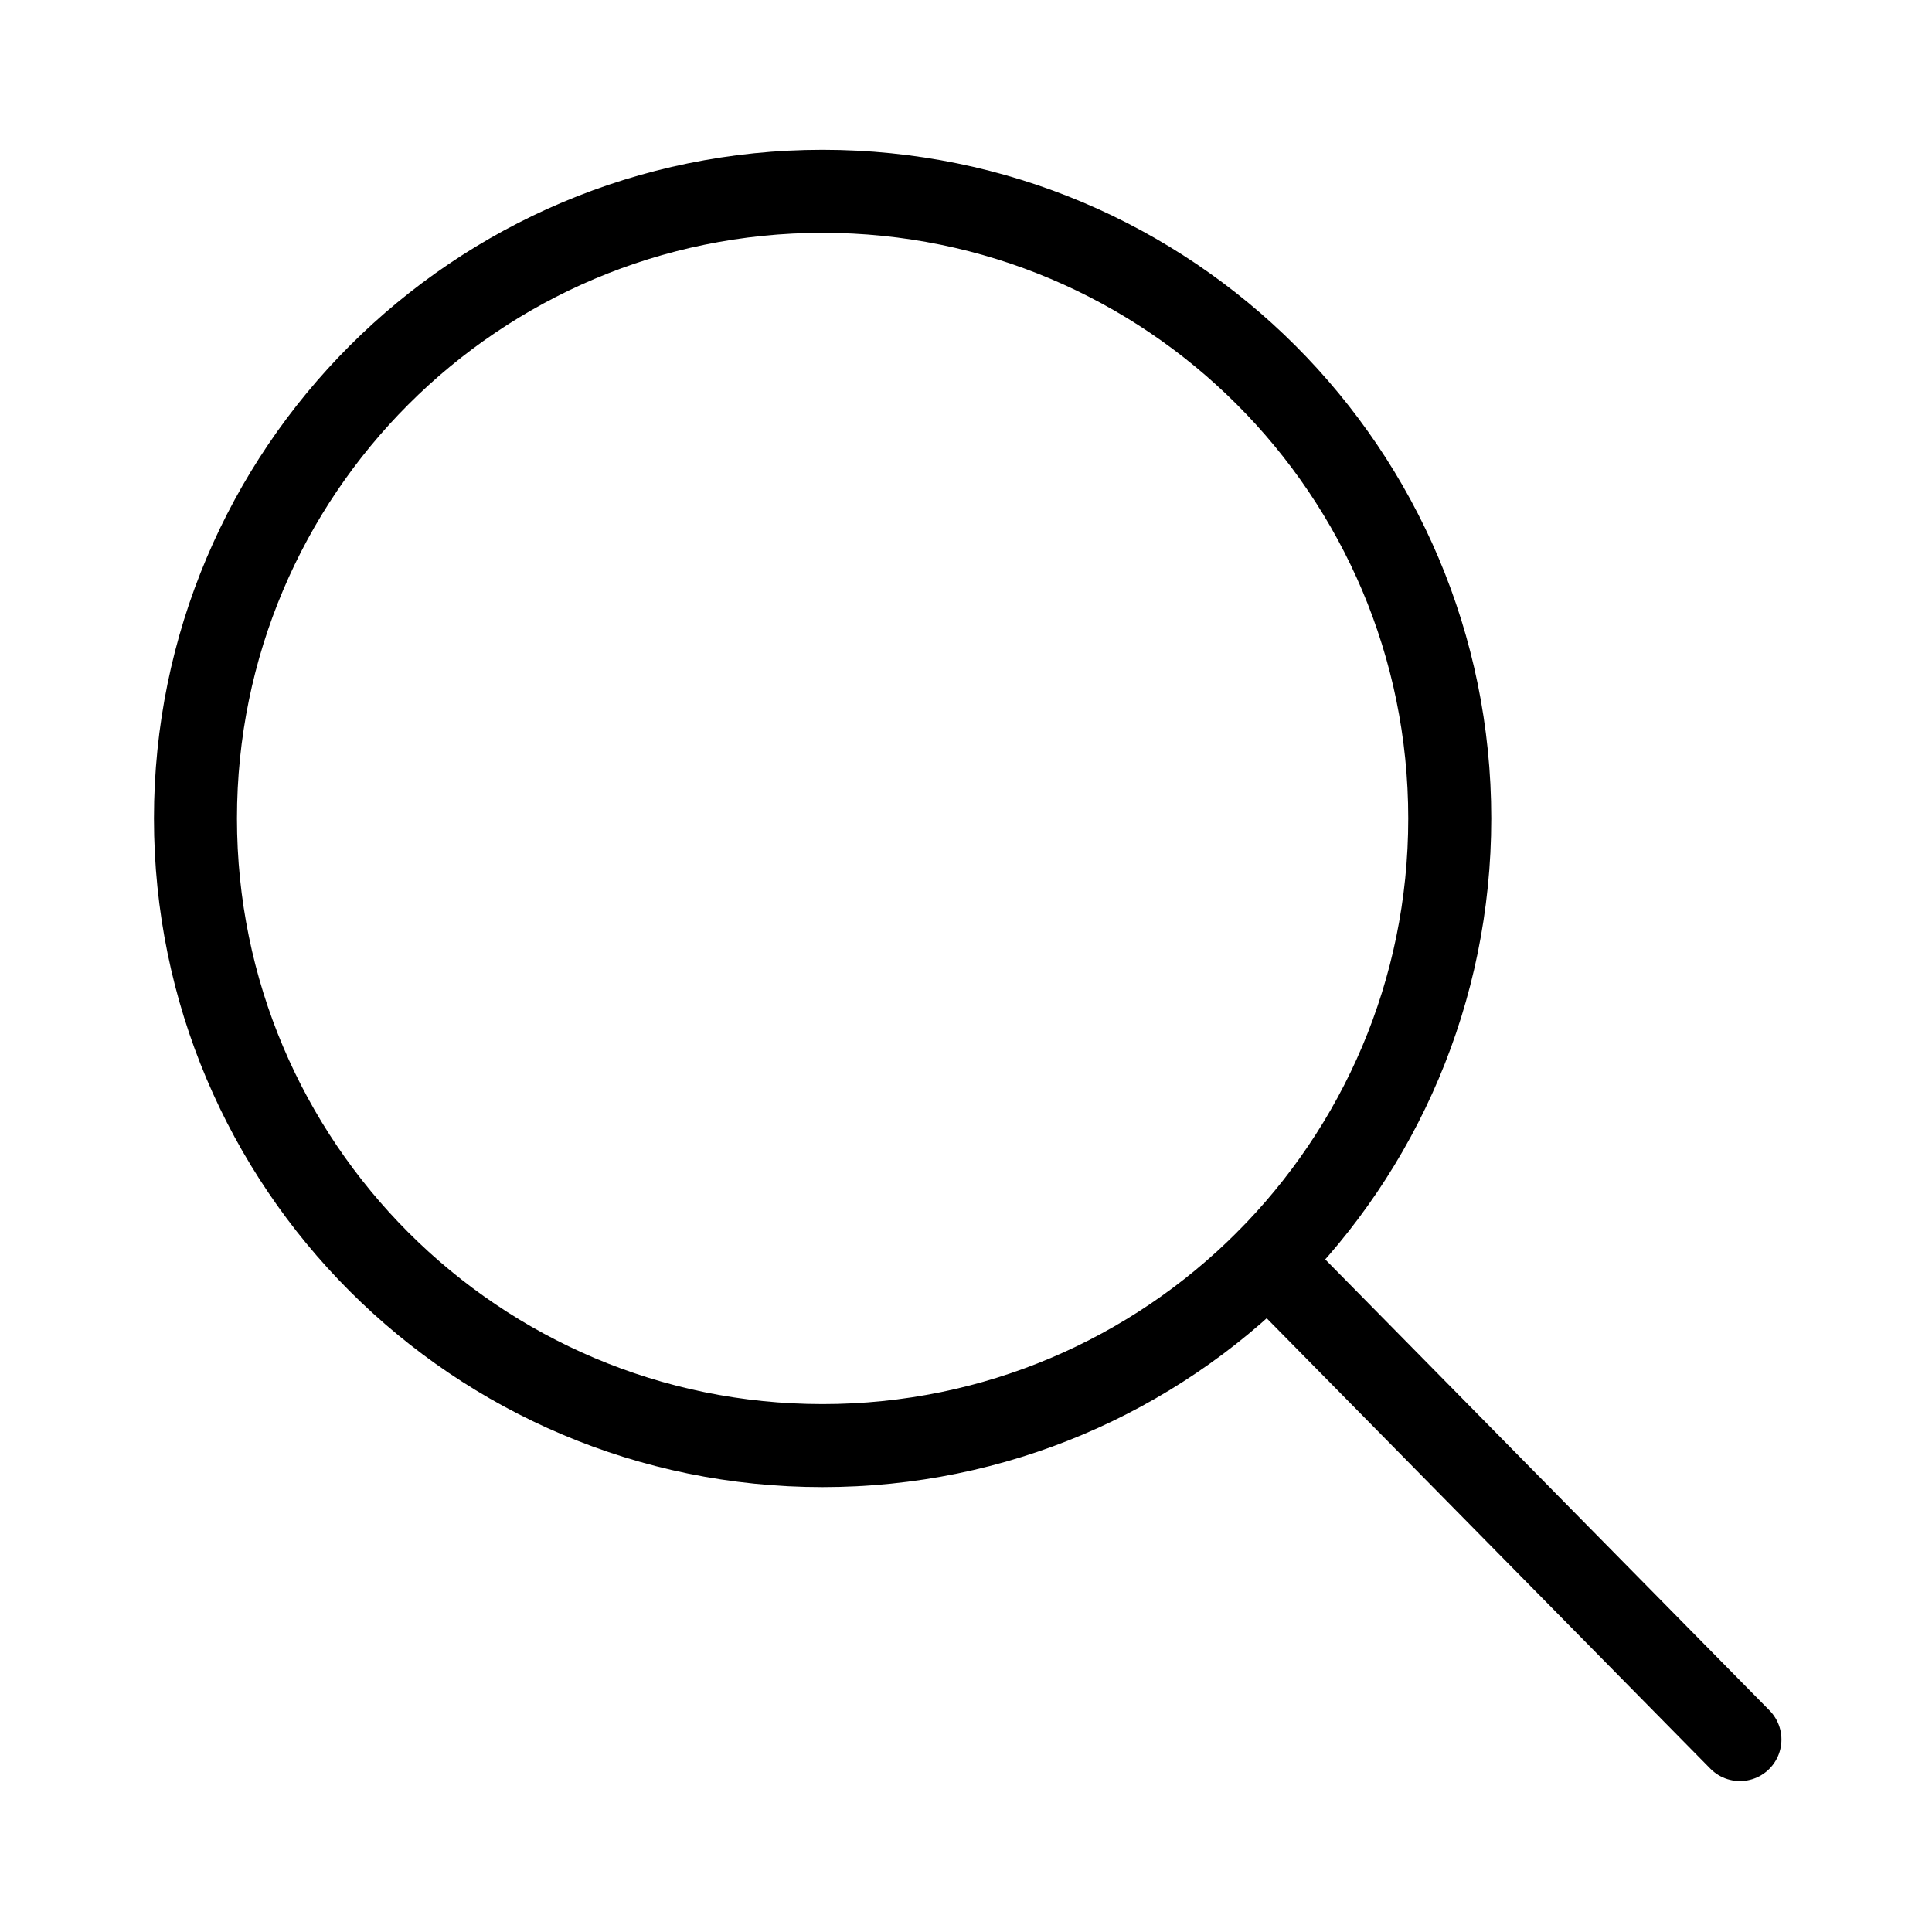
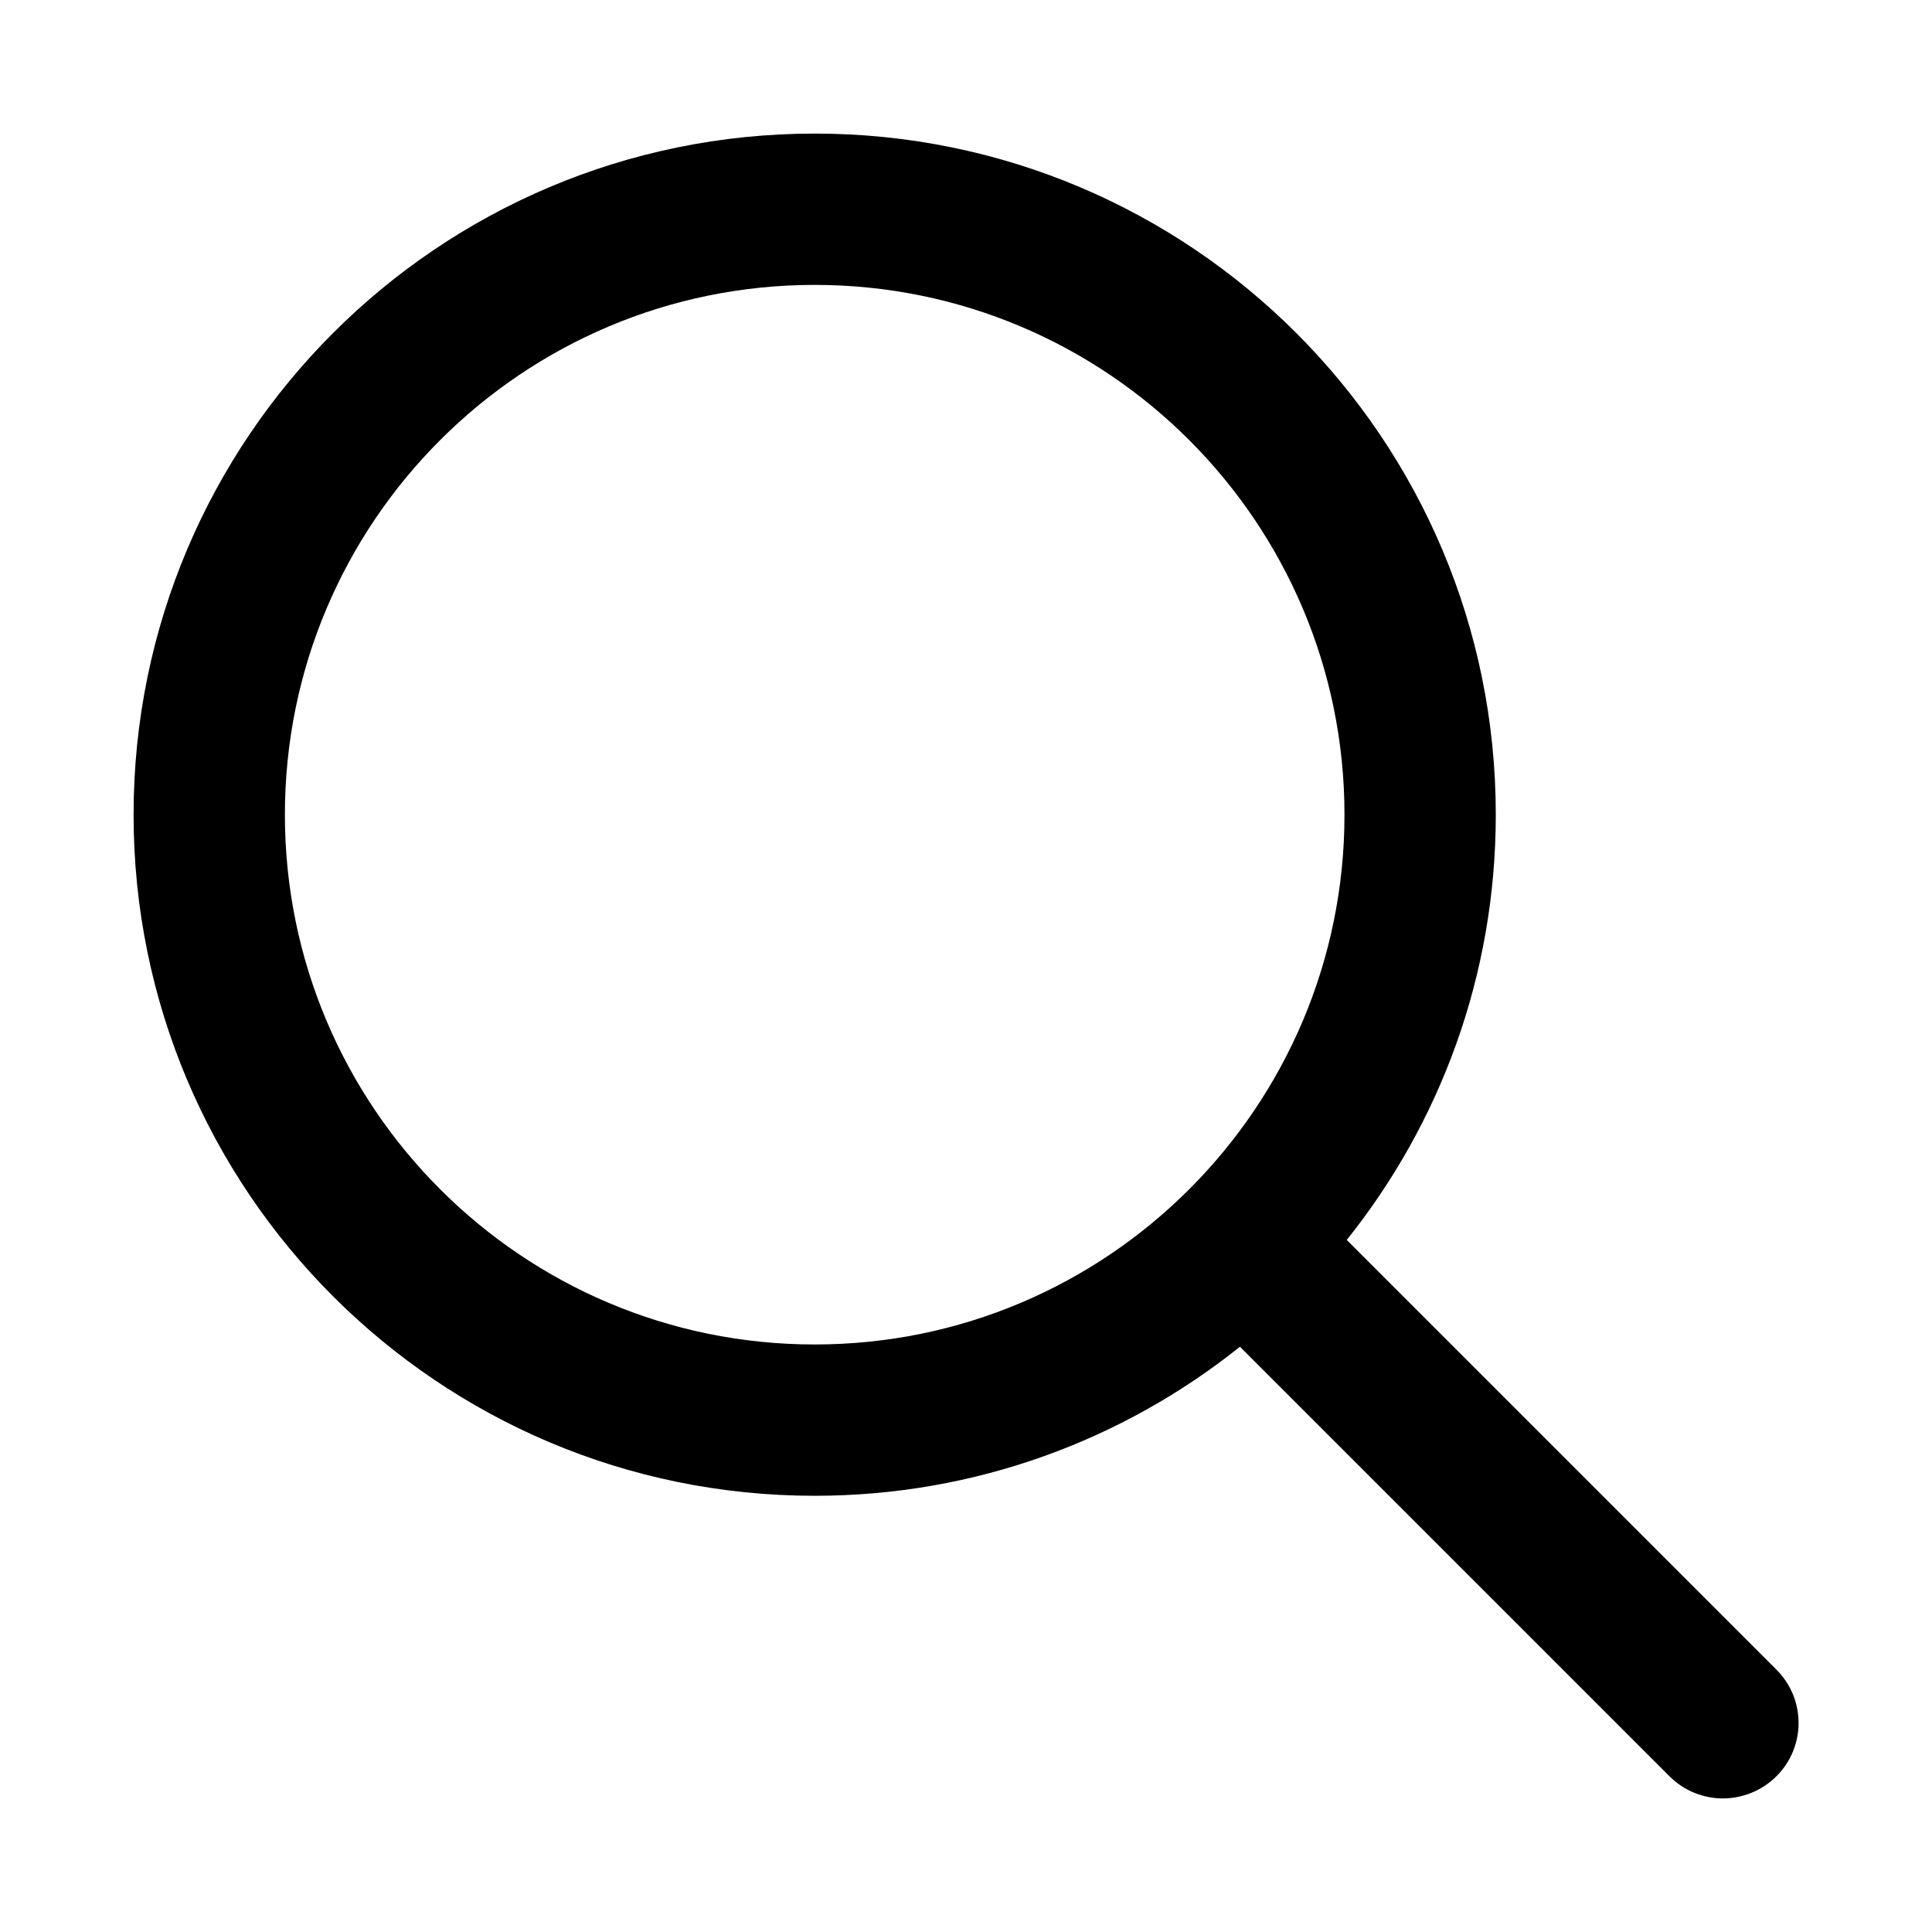
<svg xmlns="http://www.w3.org/2000/svg" version="1.1" id="Layer_1" x="0px" y="0px" viewBox="0 0 512 512" style="enable-background:new 0 0 512 512;" xml:space="preserve">
-   <style type="text/css">
- 	.st0{fill:none;stroke:#000000;stroke-width:22;stroke-miterlimit:10;}
- 	.st1{fill:none;stroke:#000000;stroke-width:22;stroke-linecap:round;stroke-miterlimit:10;}
- </style>
-   <circle class="st0" cx="218" cy="216.9" r="166.2" />
-   <line class="st1" x1="336" y1="334" x2="461.1" y2="461" />
+   <path d="M470.7,442.4L356.9,328.6c24.7-30.9,39.5-70,39.5-112.7c0-99.7-80.8-180.5-180.5-180.5c-99.7,0-180.5,80.8-180.5,180.5  s80.8,180.5,180.5,180.5c42.6,0,81.8-14.8,112.7-39.5l113.8,113.8c3.9,3.9,9,5.9,14.2,5.9c5.1,0,10.3-2,14.2-5.9  C478.6,462.9,478.6,450.2,470.7,442.4z M215.9,356.3c-77.5,0-140.4-62.9-140.4-140.4S138.4,75.5,215.9,75.5  c77.5,0,140.4,62.9,140.4,140.4S293.4,356.3,215.9,356.3z" />
</svg>
